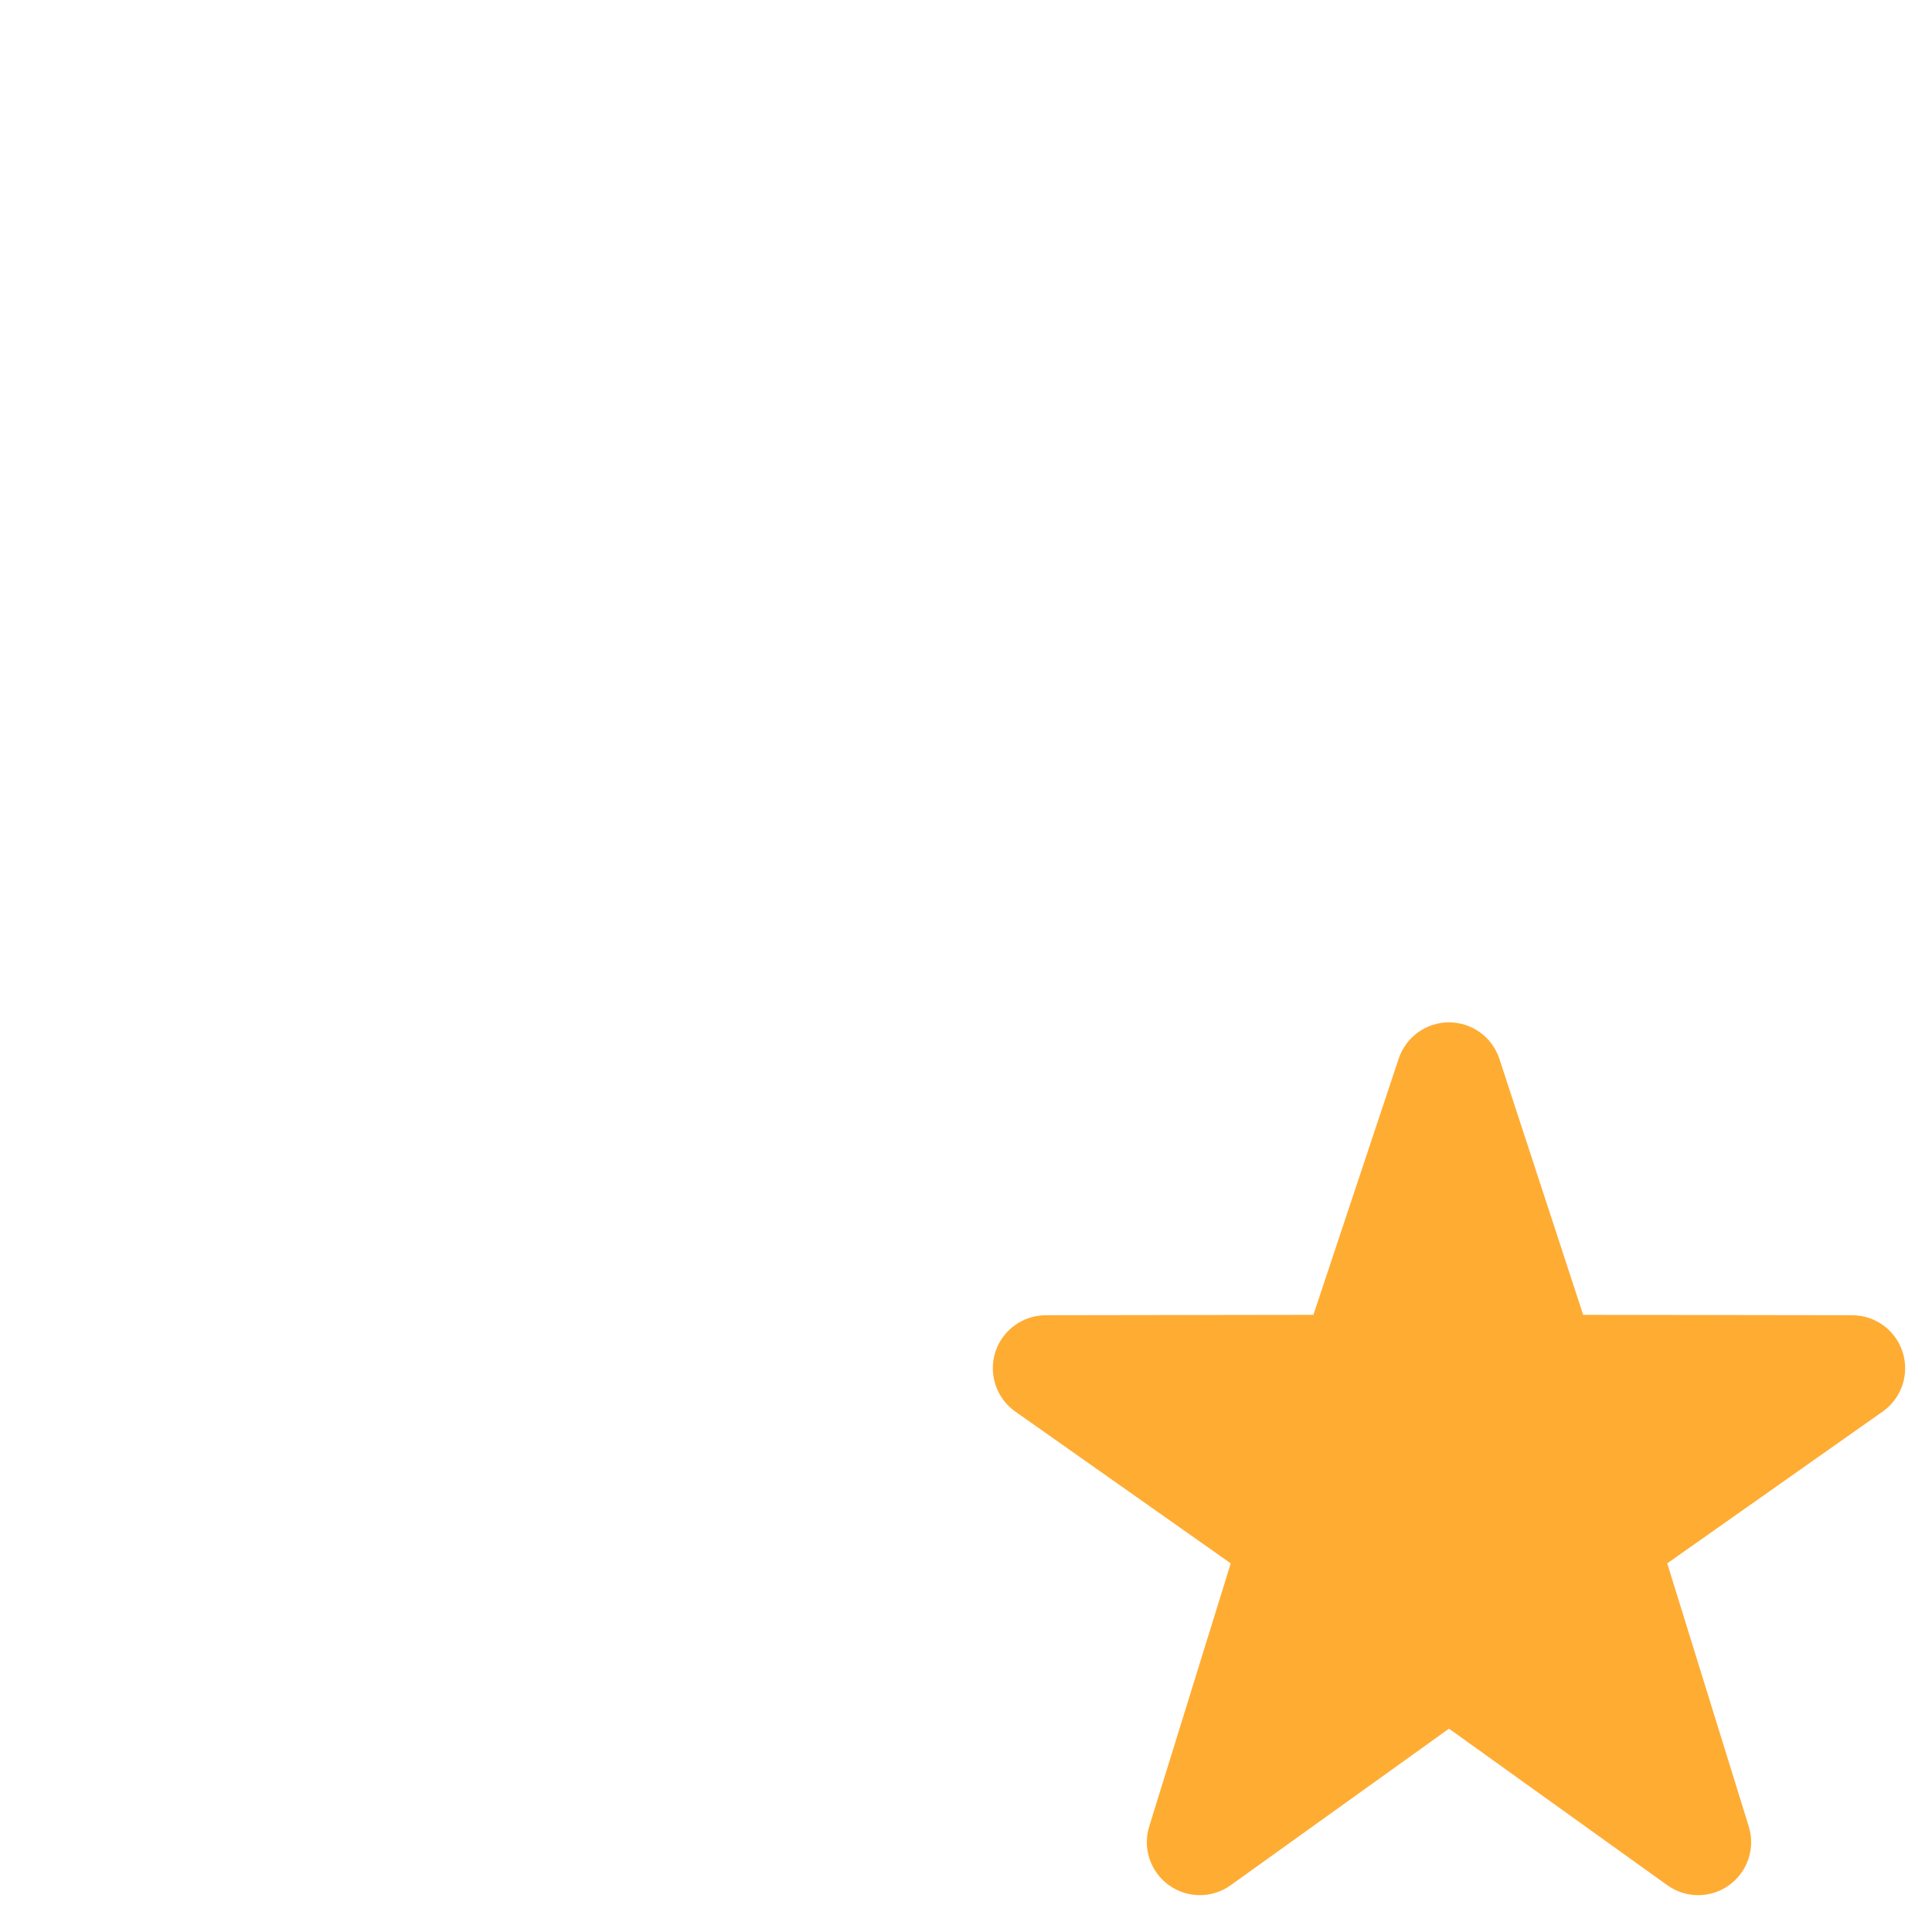
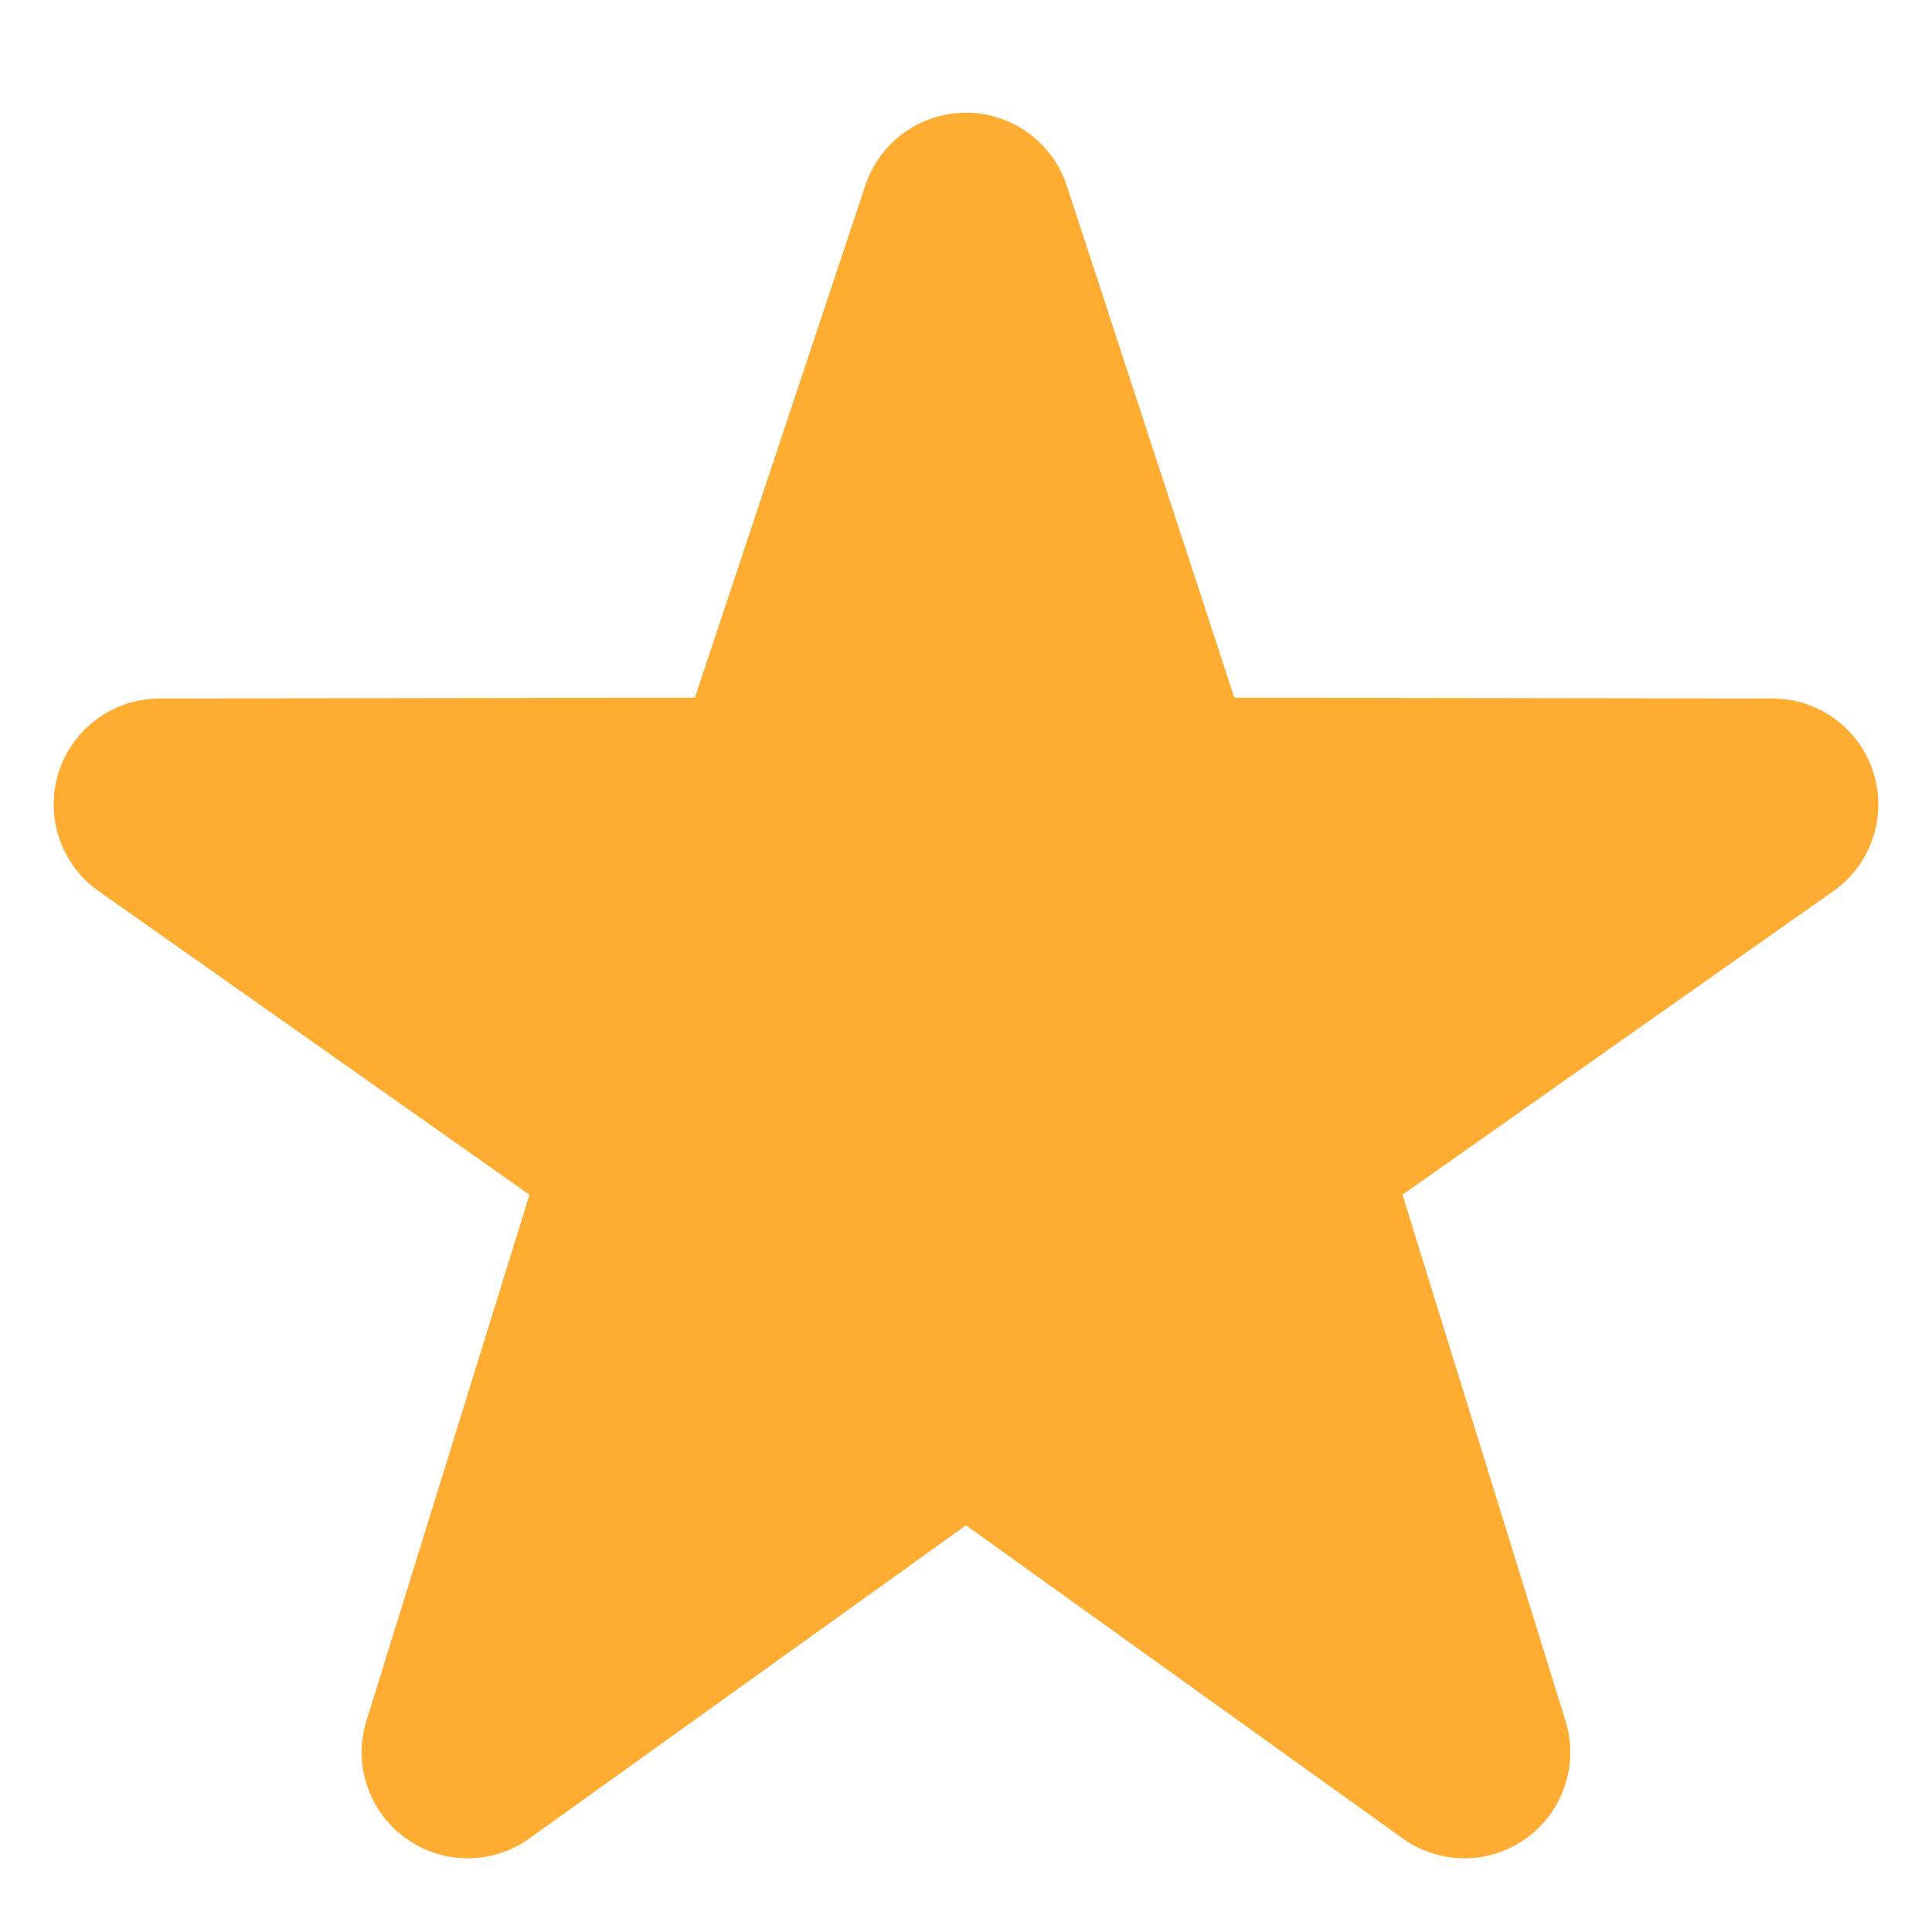
<svg xmlns="http://www.w3.org/2000/svg" width="100%" height="100%" viewBox="0 0 36 36" aria-hidden="true" role="img" class="iconify iconify--twemoji" preserveAspectRatio="xMidYMid meet">
-   <g transform="scale(0.5) translate(36,36)">
+   <g>
    <path fill="#FFAC33" d="M27.287 34.627c-.404 0-.806-.124-1.152-.371L18 28.422l-8.135 5.834a1.97 1.97 0 0 1-2.312-.008a1.971 1.971 0 0 1-.721-2.194l3.034-9.792l-8.062-5.681a1.98 1.98 0 0 1-.708-2.203a1.978 1.978 0 0 1 1.866-1.363L12.947 13l3.179-9.549a1.976 1.976 0 0 1 3.749 0L23 13l10.036.015a1.975 1.975 0 0 1 1.159 3.566l-8.062 5.681l3.034 9.792a1.97 1.97 0 0 1-.72 2.194a1.957 1.957 0 0 1-1.16.379z" />
  </g>
</svg>
